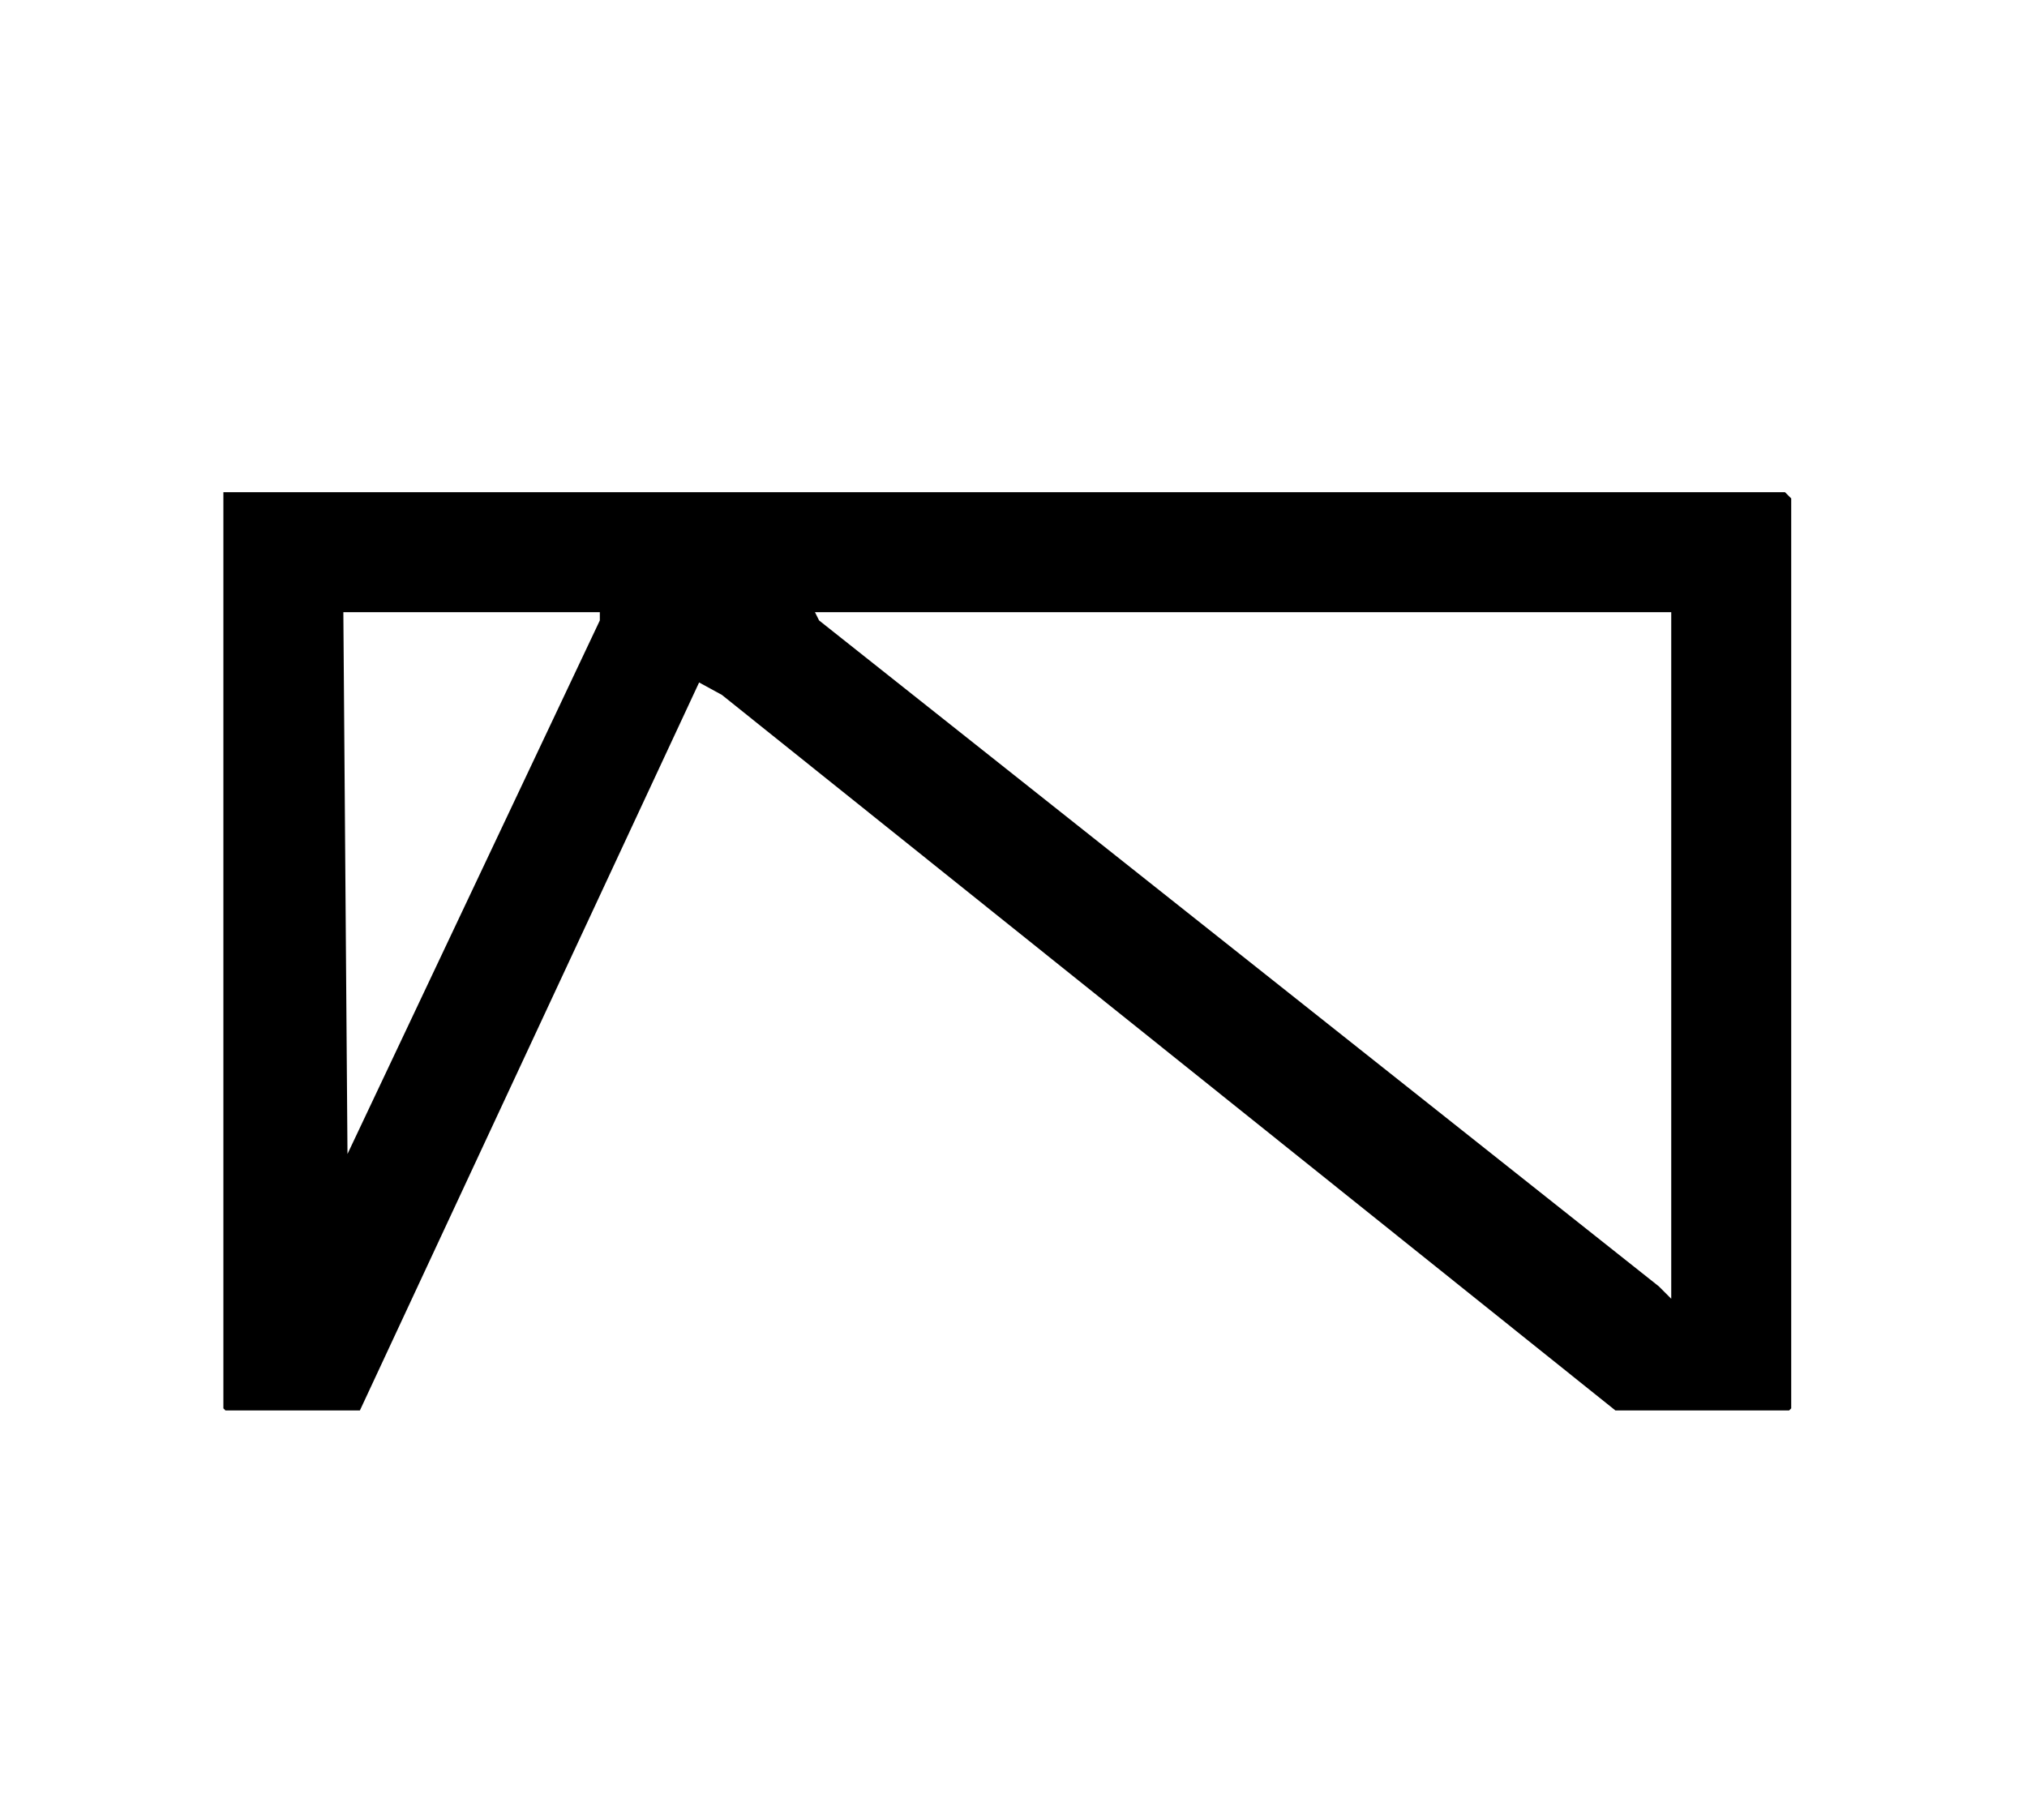
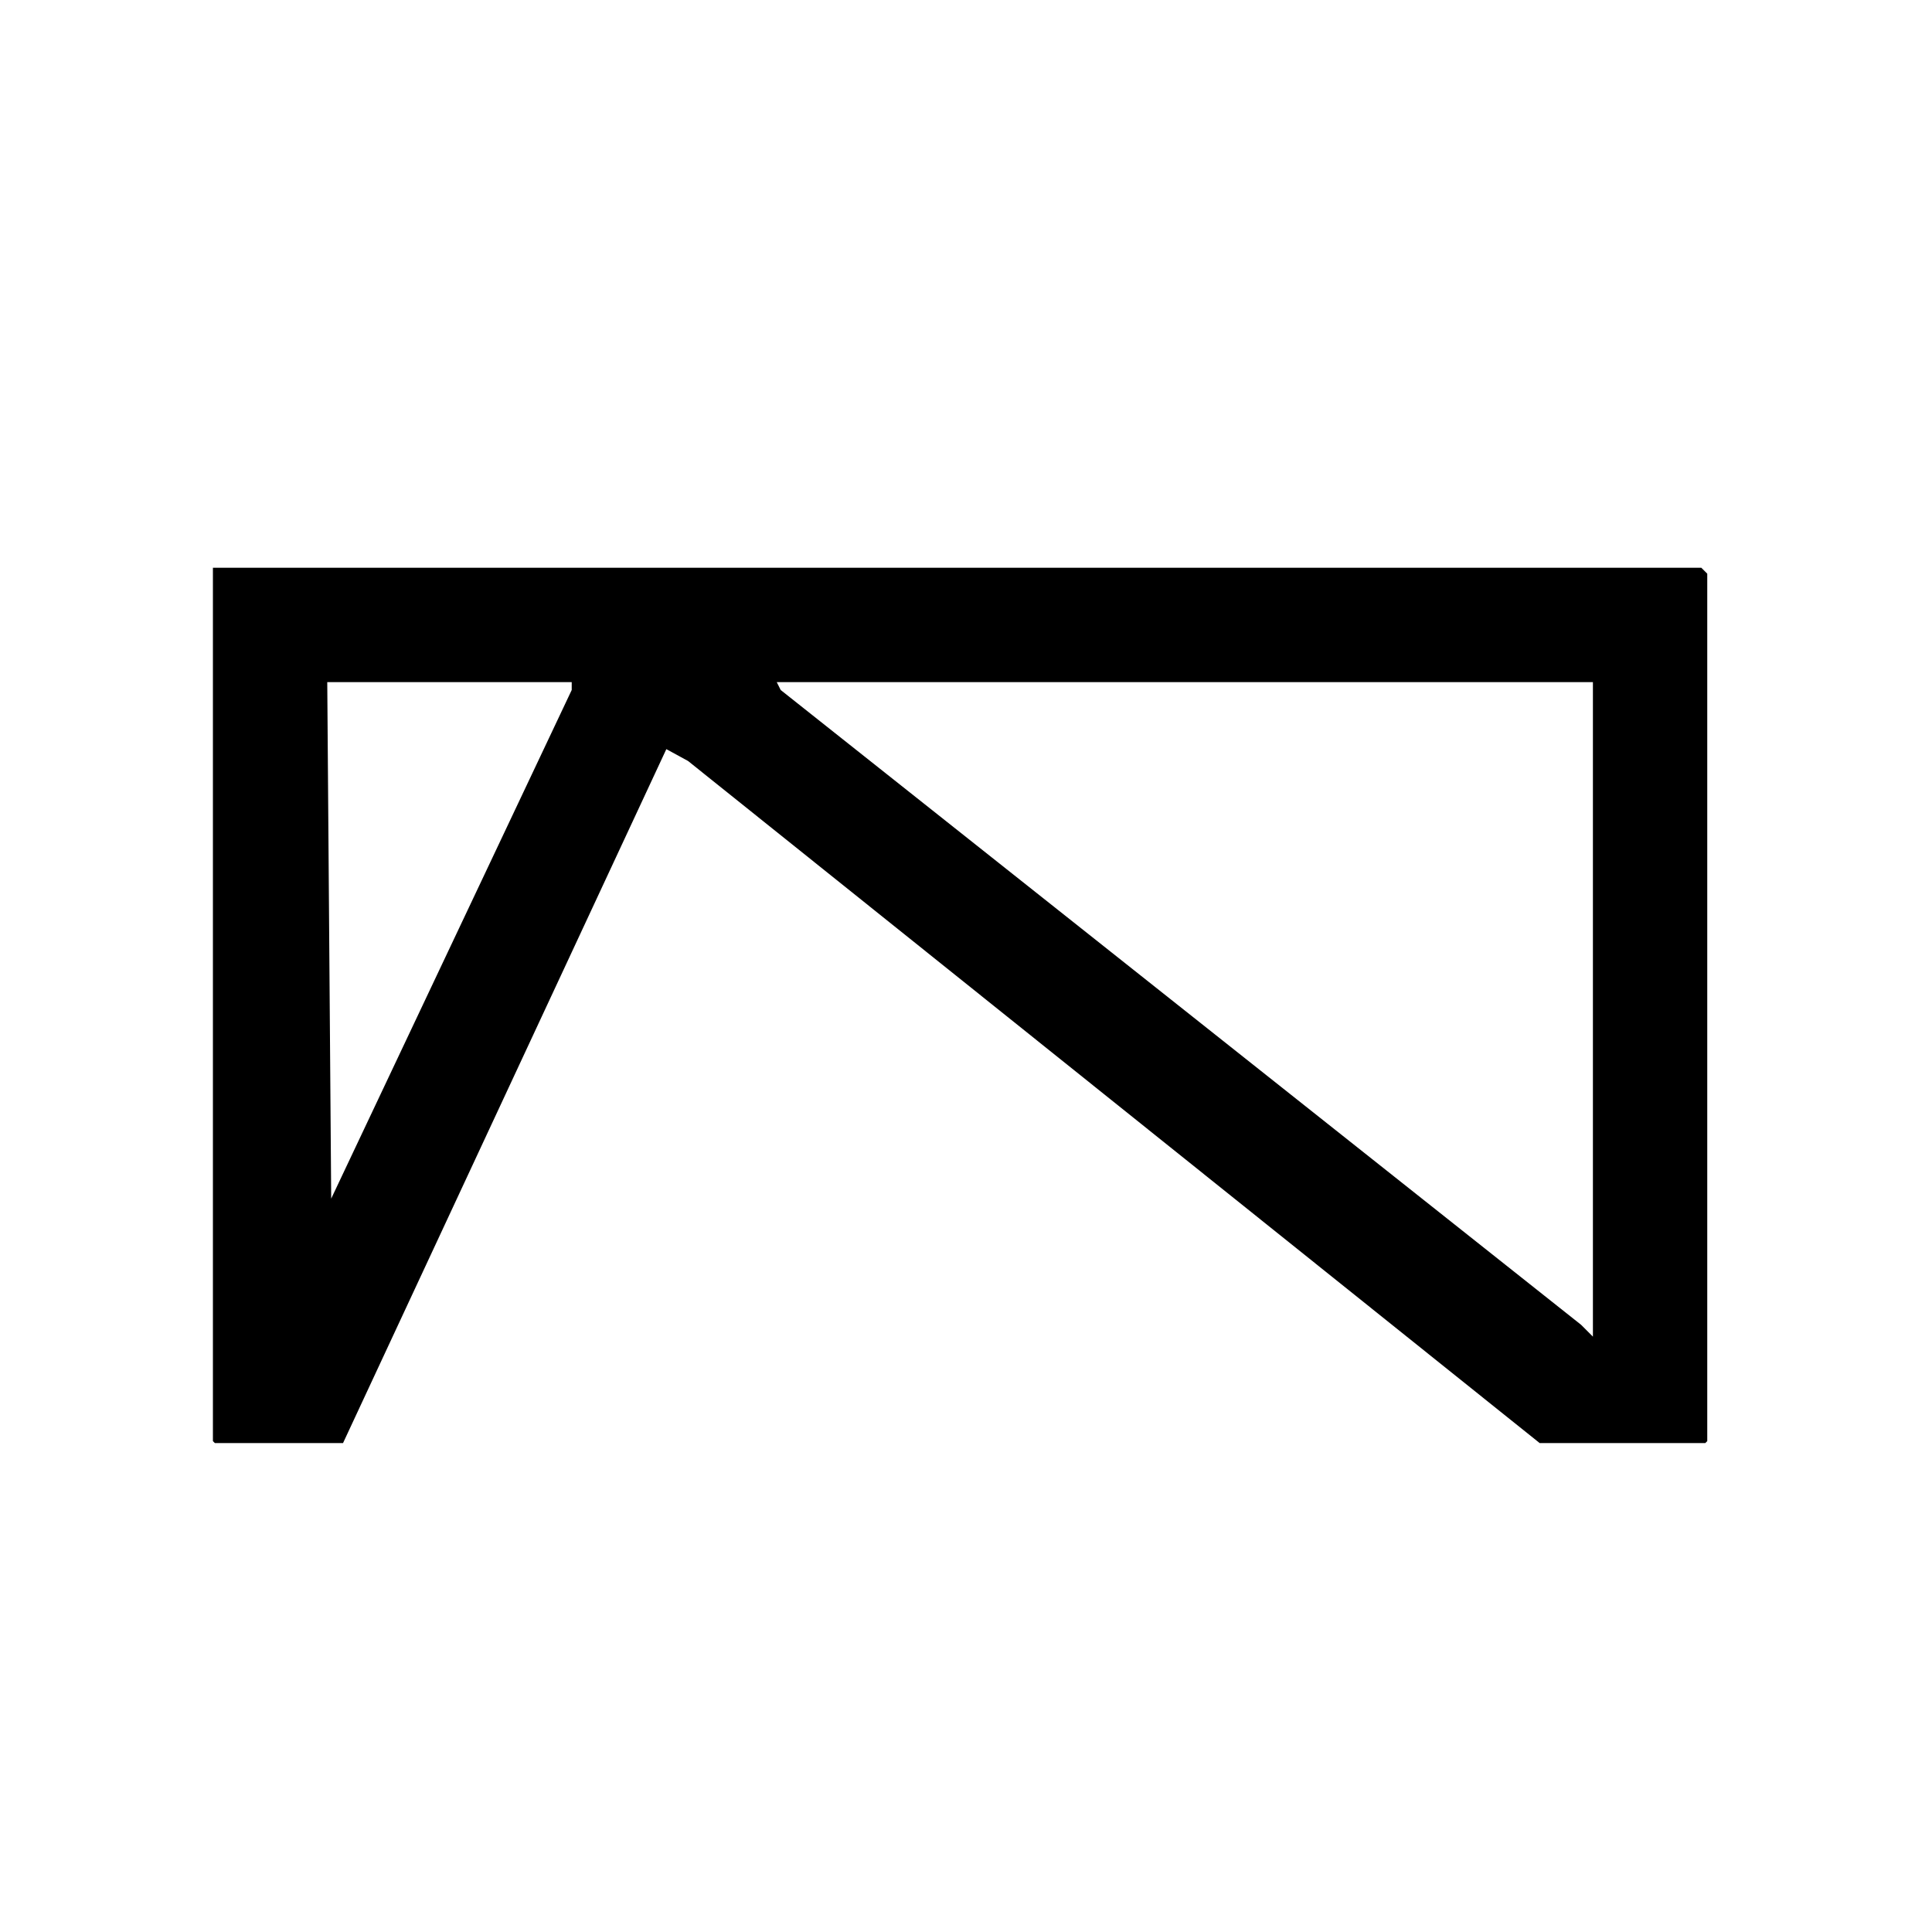
- <svg xmlns="http://www.w3.org/2000/svg" viewBox="0 0 490 440" version="1.1">
+ <svg xmlns="http://www.w3.org/2000/svg" viewBox="0 0 490 440" version="1.1" width="13" height="13">
  <path fill="#000000" stroke="none" opacity="1" d="M 54 119 L 431.5 119 L 433 120.5 L 433 340.5 L 432.5 341 L 390.5 341 L 174.5 168 L 169 165 L 87 341 L 54.5 341 L 54 340.5 L 54 119 Z M 83 148 L 84 279 L 145 150 L 145 148 L 83 148 Z M 197 148 L 198 150 L 401 311 L 404 314 L 404 148 L 197 148 Z " />
</svg>
